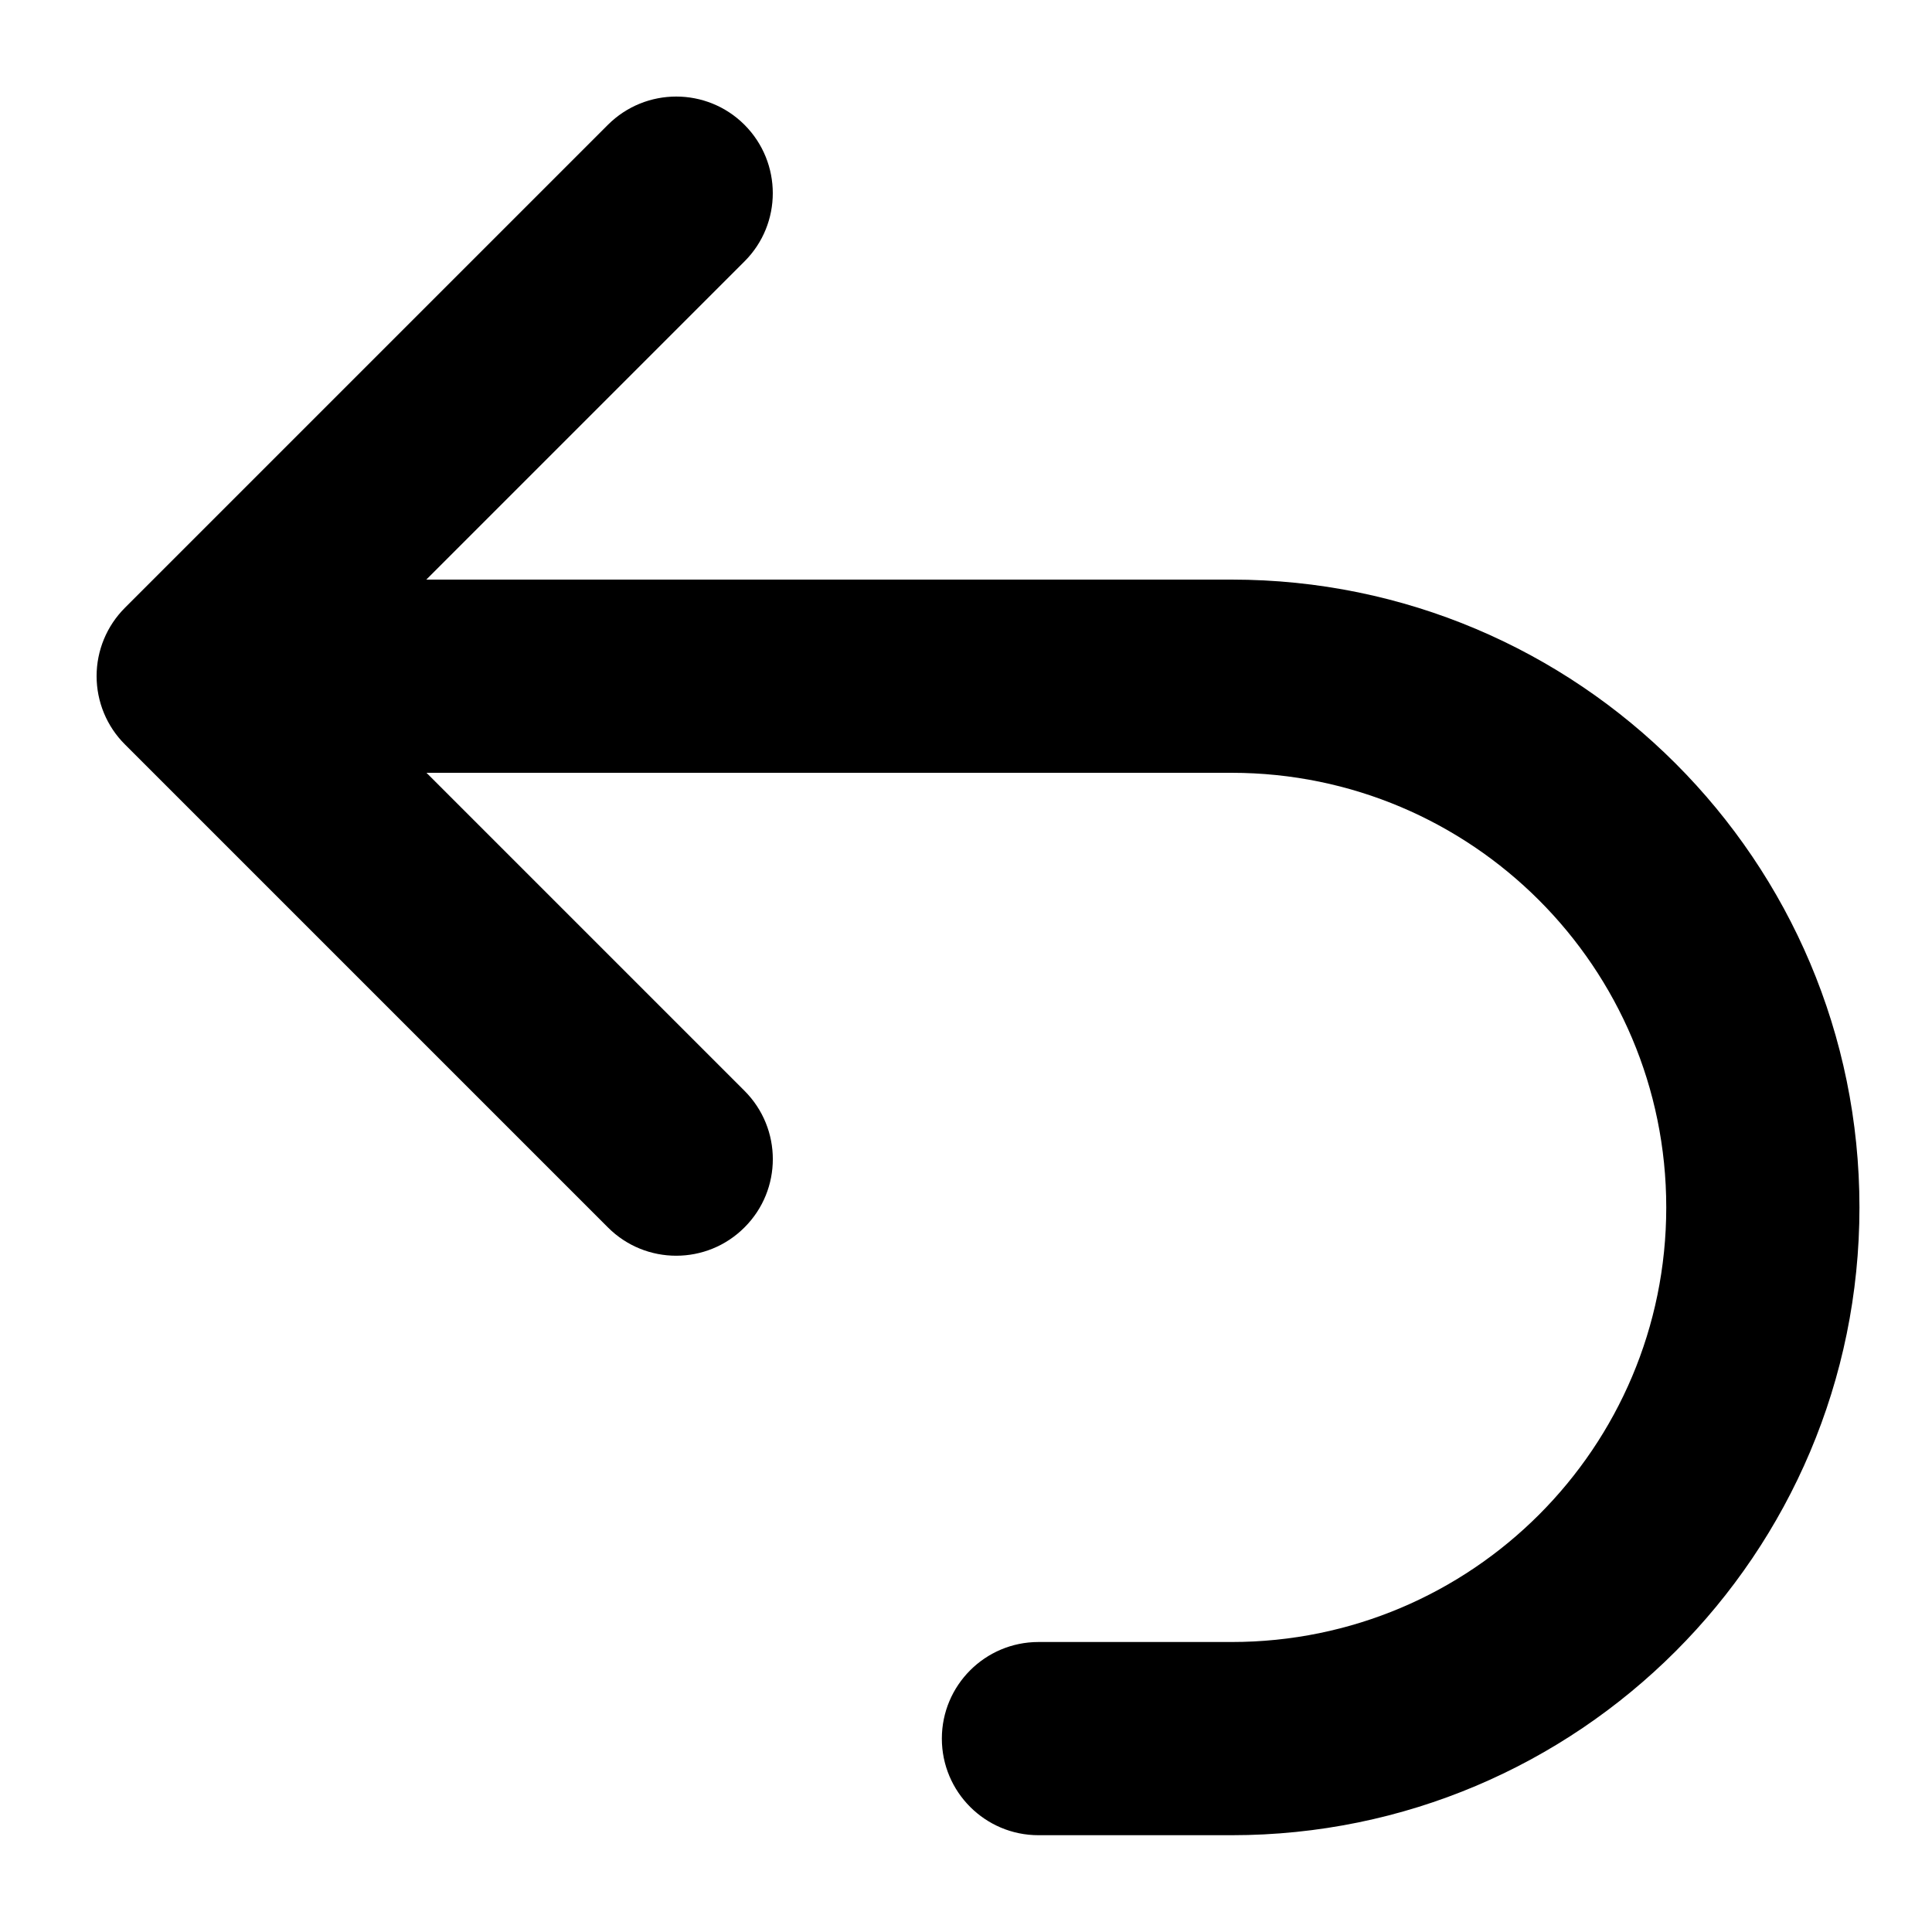
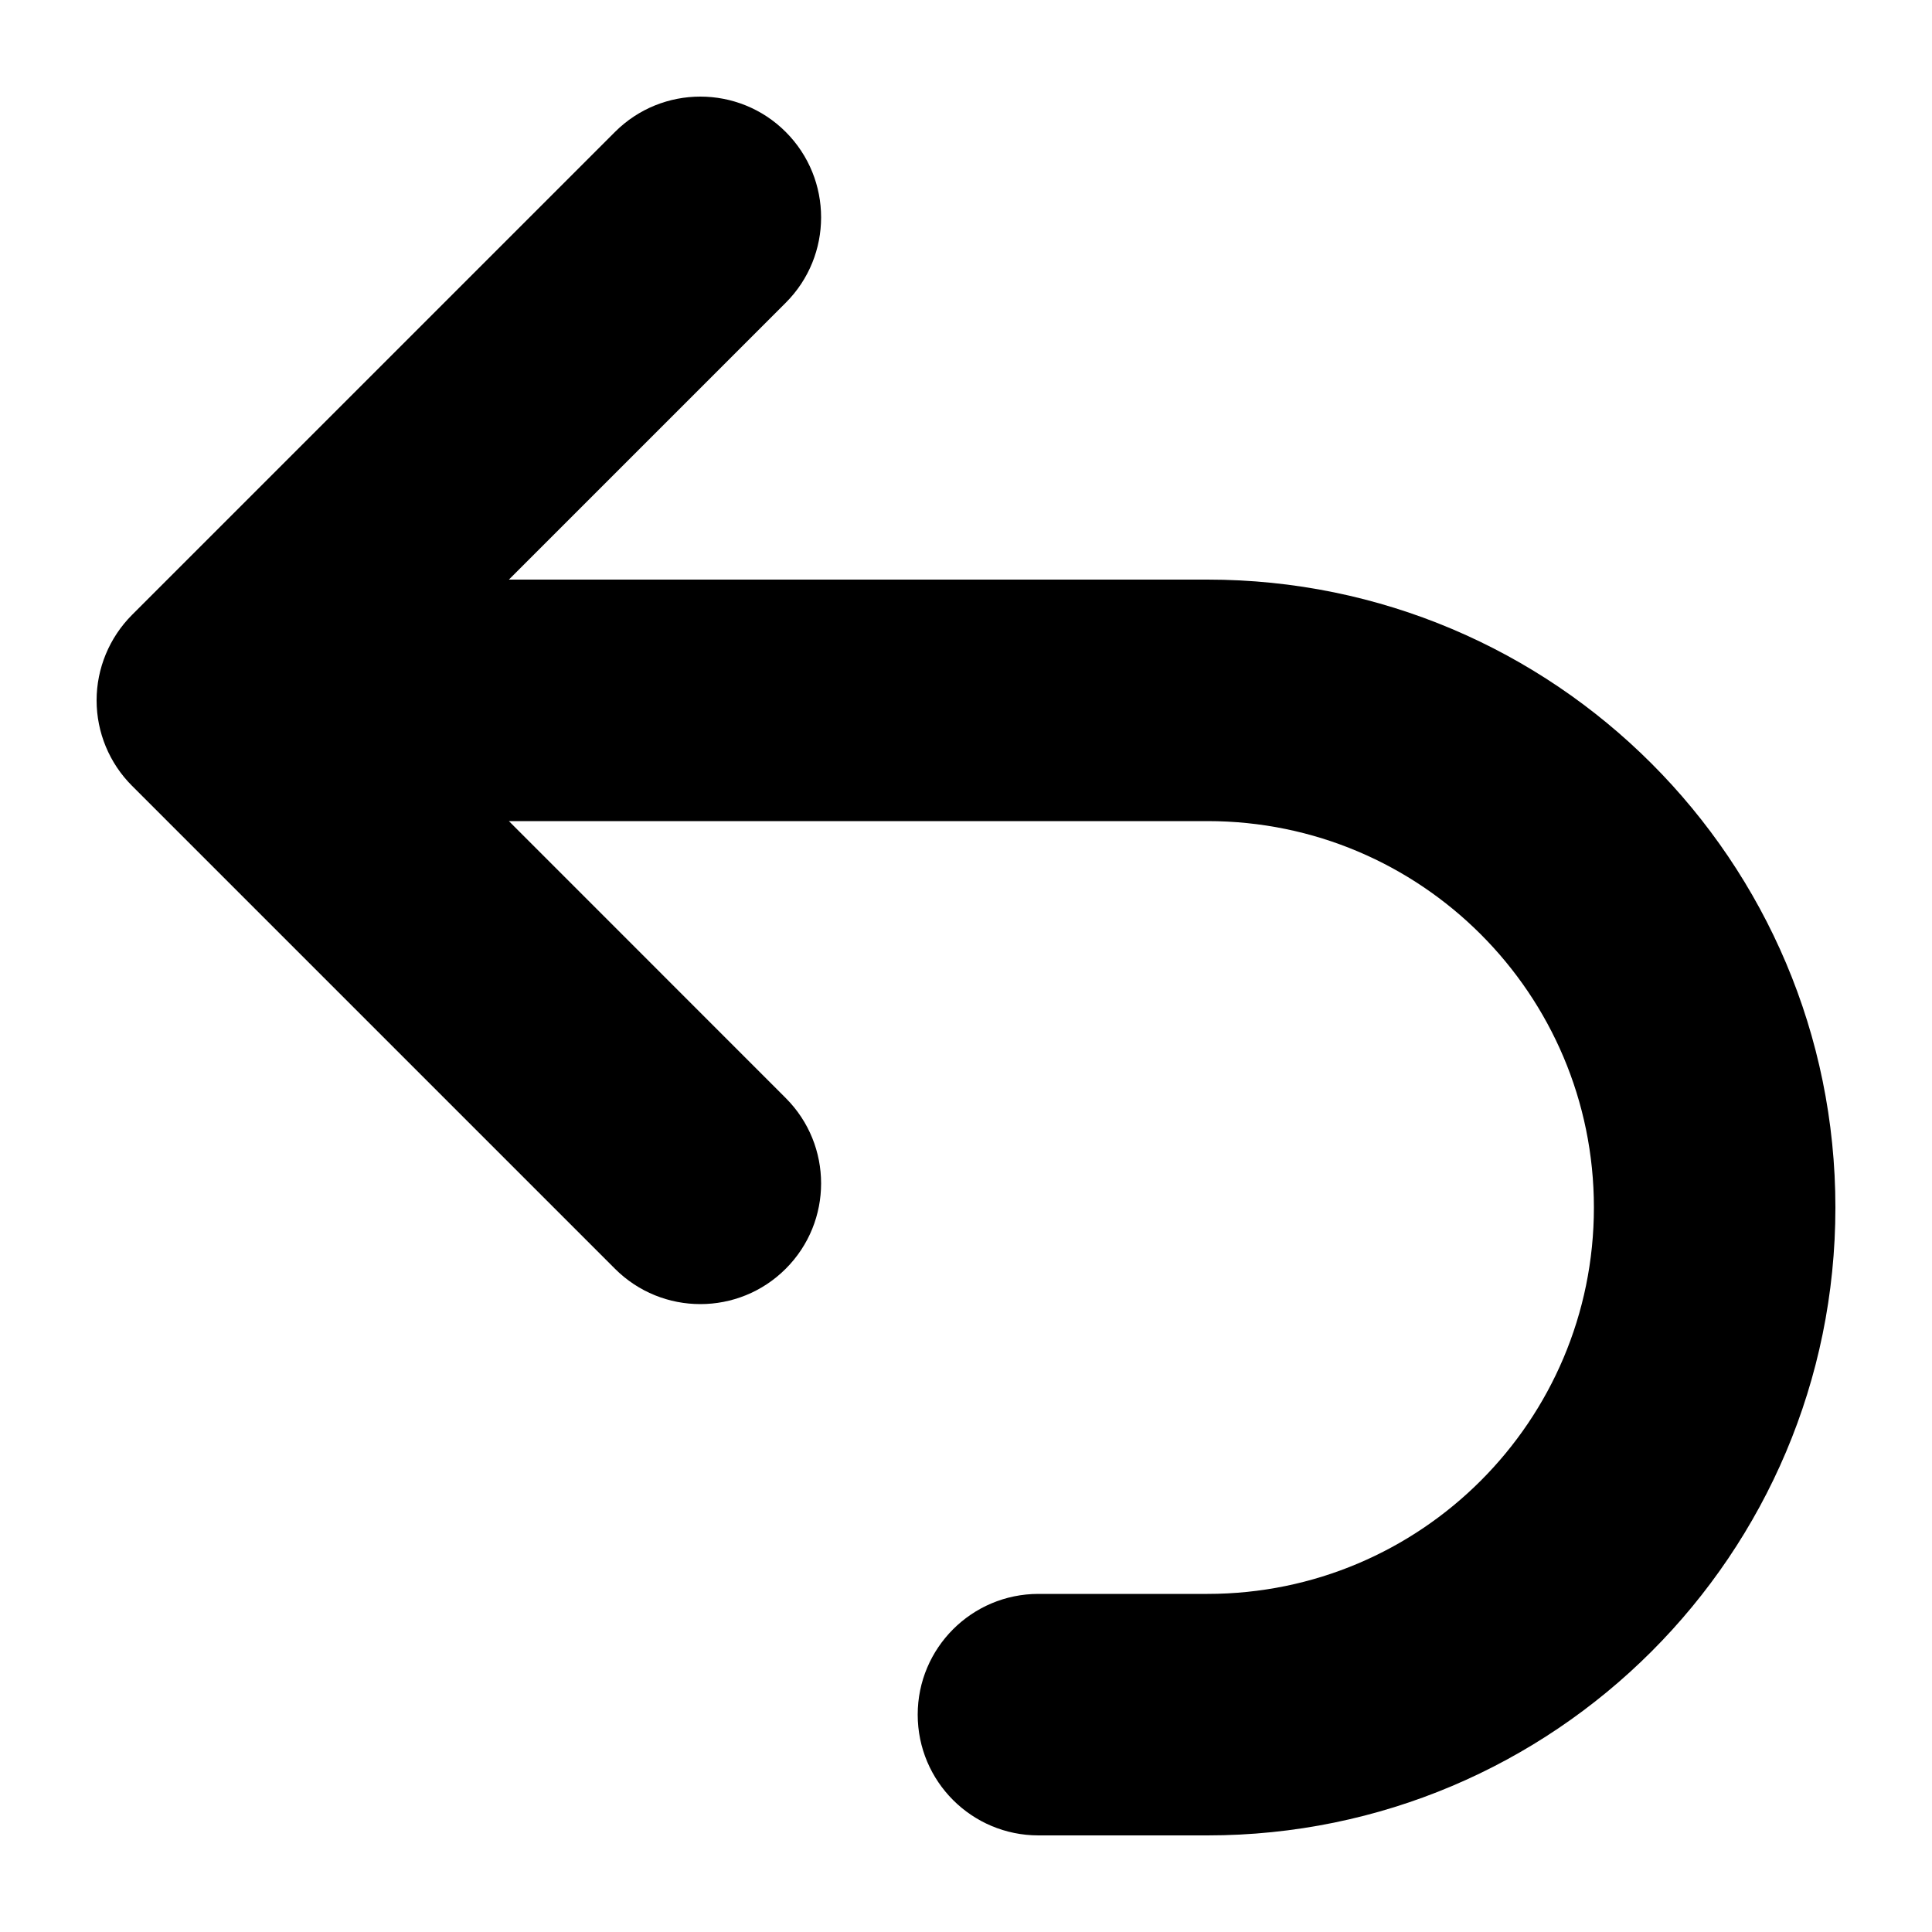
<svg xmlns="http://www.w3.org/2000/svg" width="20" height="20" viewBox="0 0 20 20" fill="none" data-fui-icon="true">
-   <path d="M12.75 18.998C16.339 18.998 19.249 16.088 19.249 12.499C19.249 8.91 16.339 6 12.75 6H4.413L7.707 2.706C8.098 2.316 8.097 1.683 7.707 1.292C7.317 0.902 6.684 0.902 6.293 1.292L1.293 6.292C1.105 6.48 1 6.734 1 6.999C1 7.264 1.105 7.519 1.293 7.706L6.293 12.706C6.683 13.097 7.317 13.097 7.707 12.706C8.098 12.316 8.098 11.683 7.707 11.292L4.415 8H12.75C15.235 8.001 17.249 10.015 17.249 12.499C17.249 14.984 15.235 16.998 12.75 16.998H10.75C10.198 16.998 9.75 17.446 9.75 17.998C9.75 18.55 10.198 18.998 10.75 18.998H12.75Z" fill="currentColor" />
+   <path d="M12.5 19C16.09 19 19 16.09 19 12.5C19 8.91 16.09 6 12.5 6H5.268L8.134 3.134C8.622 2.646 8.622 1.855 8.134 1.366C7.646 0.878 6.854 0.878 6.366 1.366L1.366 6.366C1.132 6.601 1 6.919 1 7.25C1 7.582 1.132 7.9 1.366 8.134L6.366 13.134C6.854 13.622 7.646 13.622 8.134 13.134C8.622 12.646 8.622 11.855 8.134 11.367L5.268 8.5H12.5C14.709 8.5 16.5 10.291 16.5 12.5C16.5 14.709 14.709 16.5 12.5 16.5H10.75C10.06 16.5 9.5 17.06 9.5 17.75C9.5 18.441 10.06 19 10.75 19H12.5Z" fill="currentColor" />
</svg>
